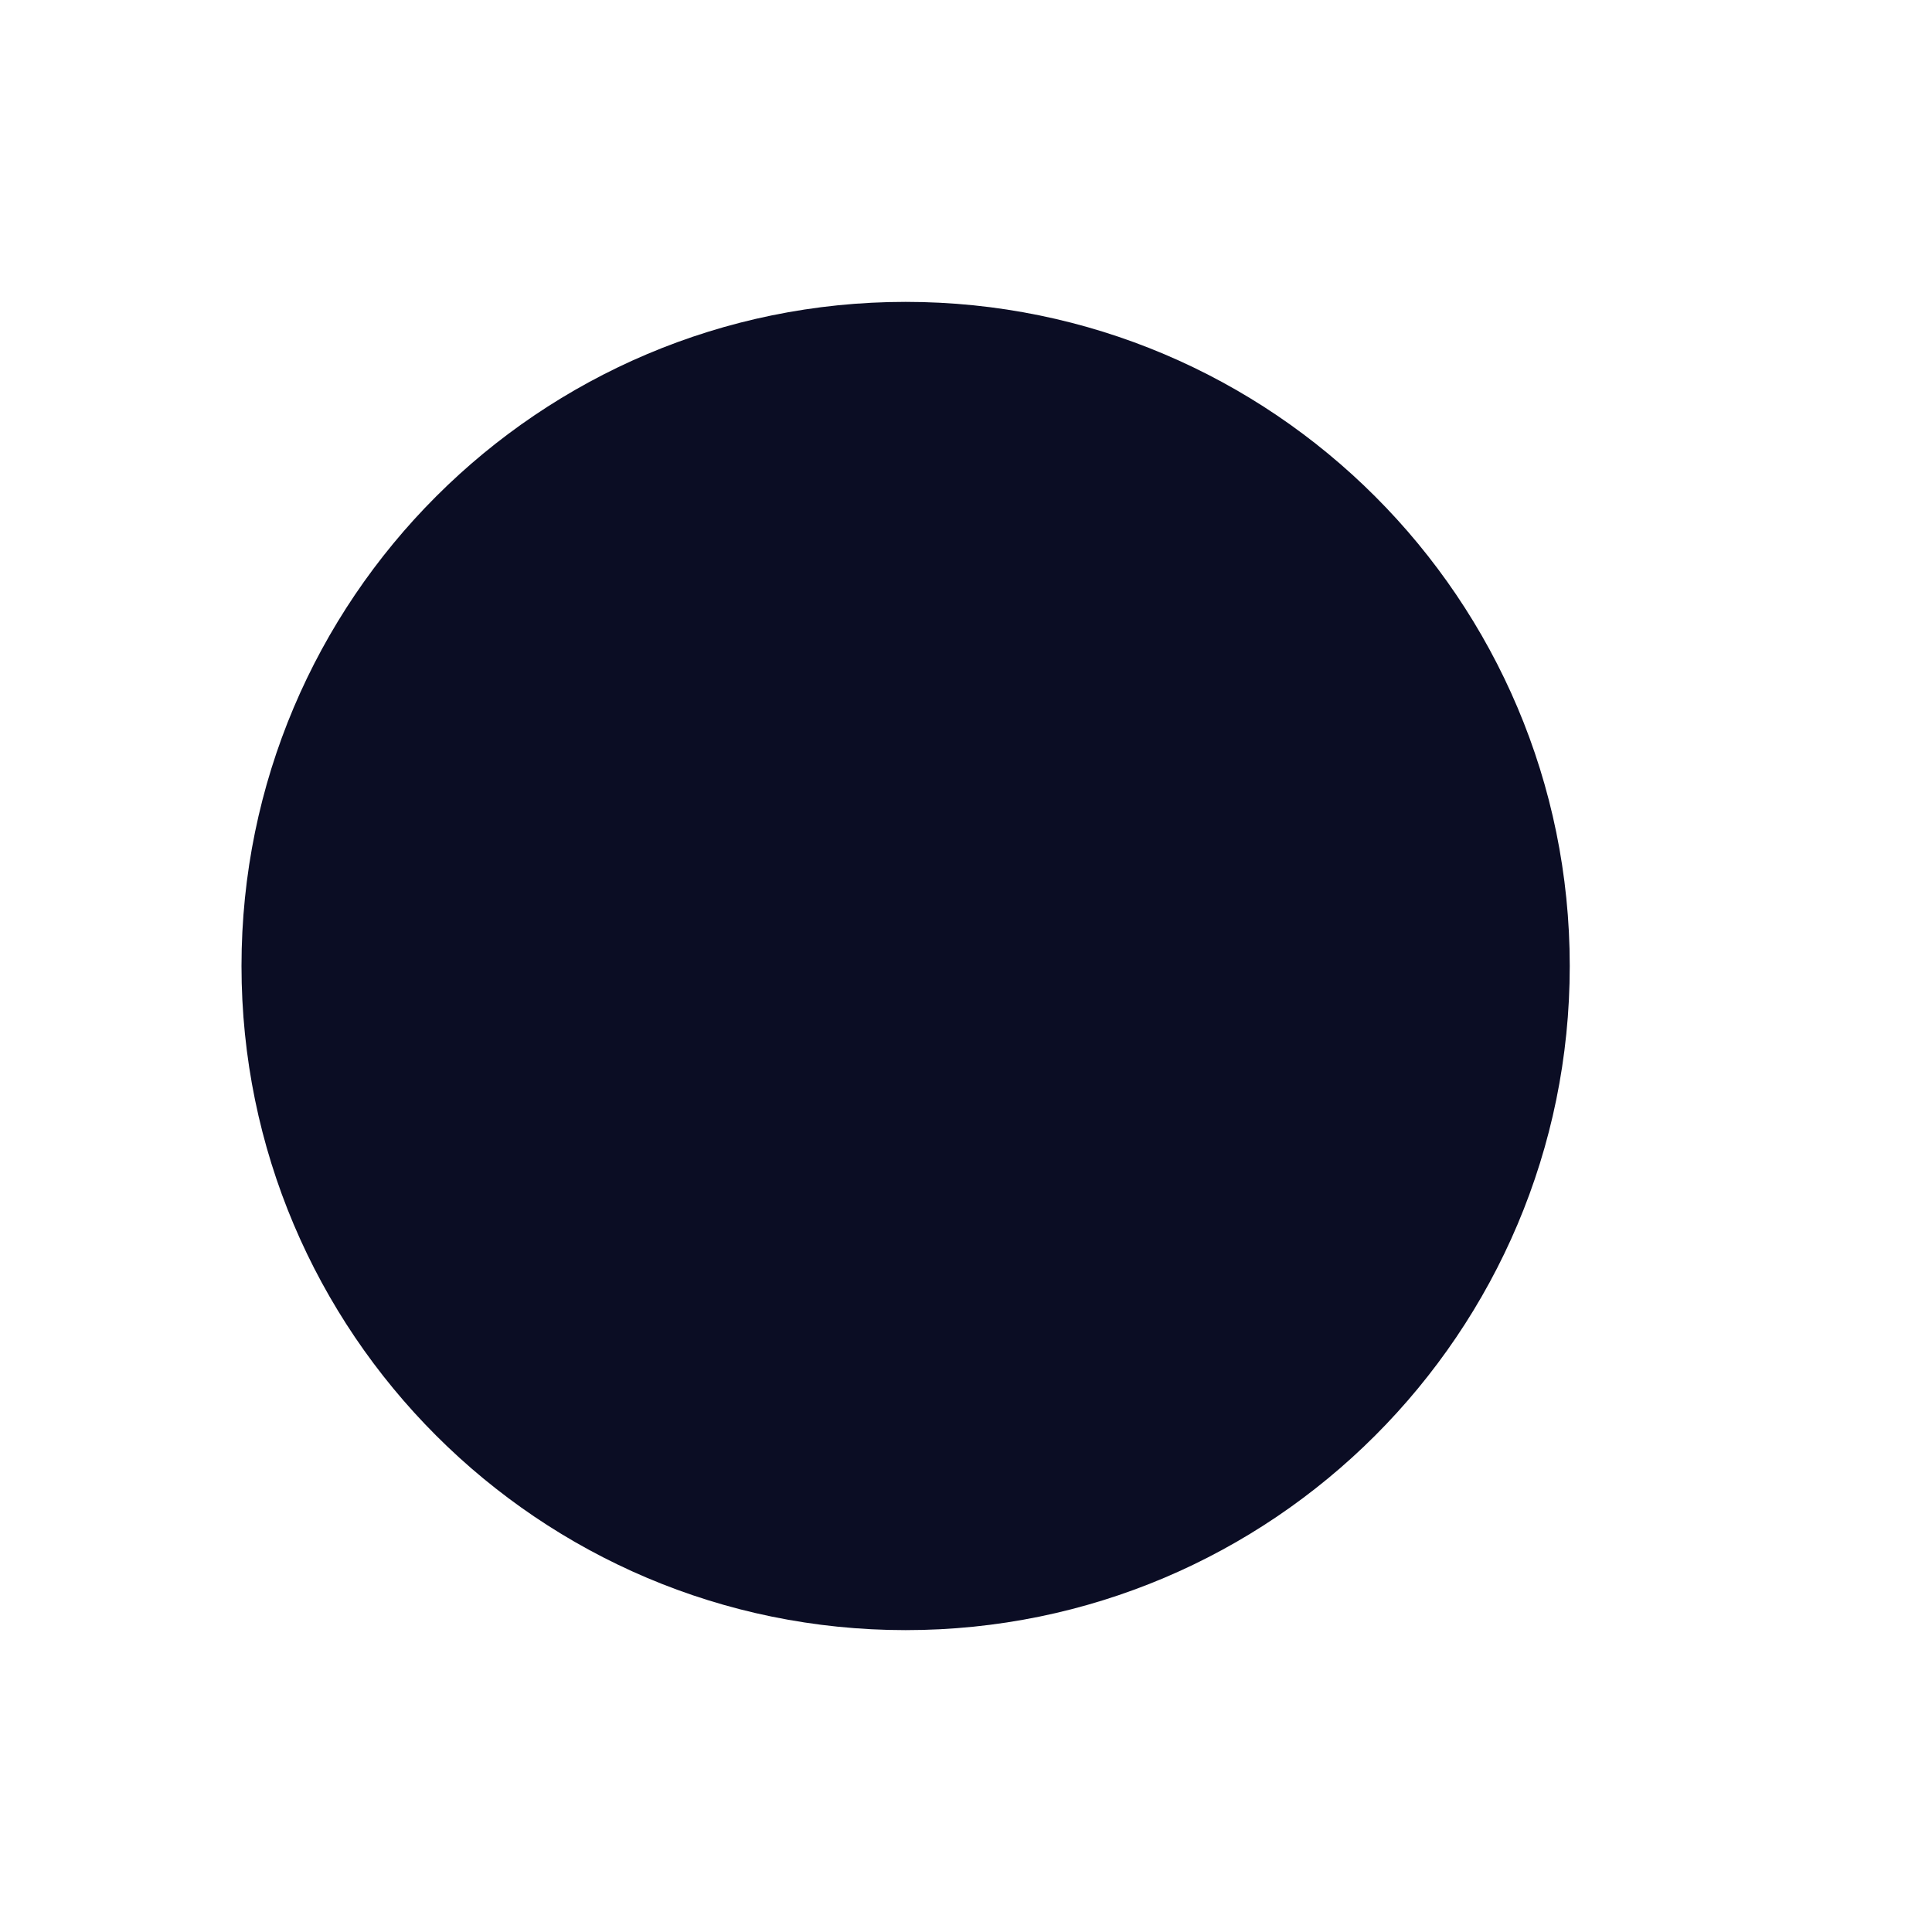
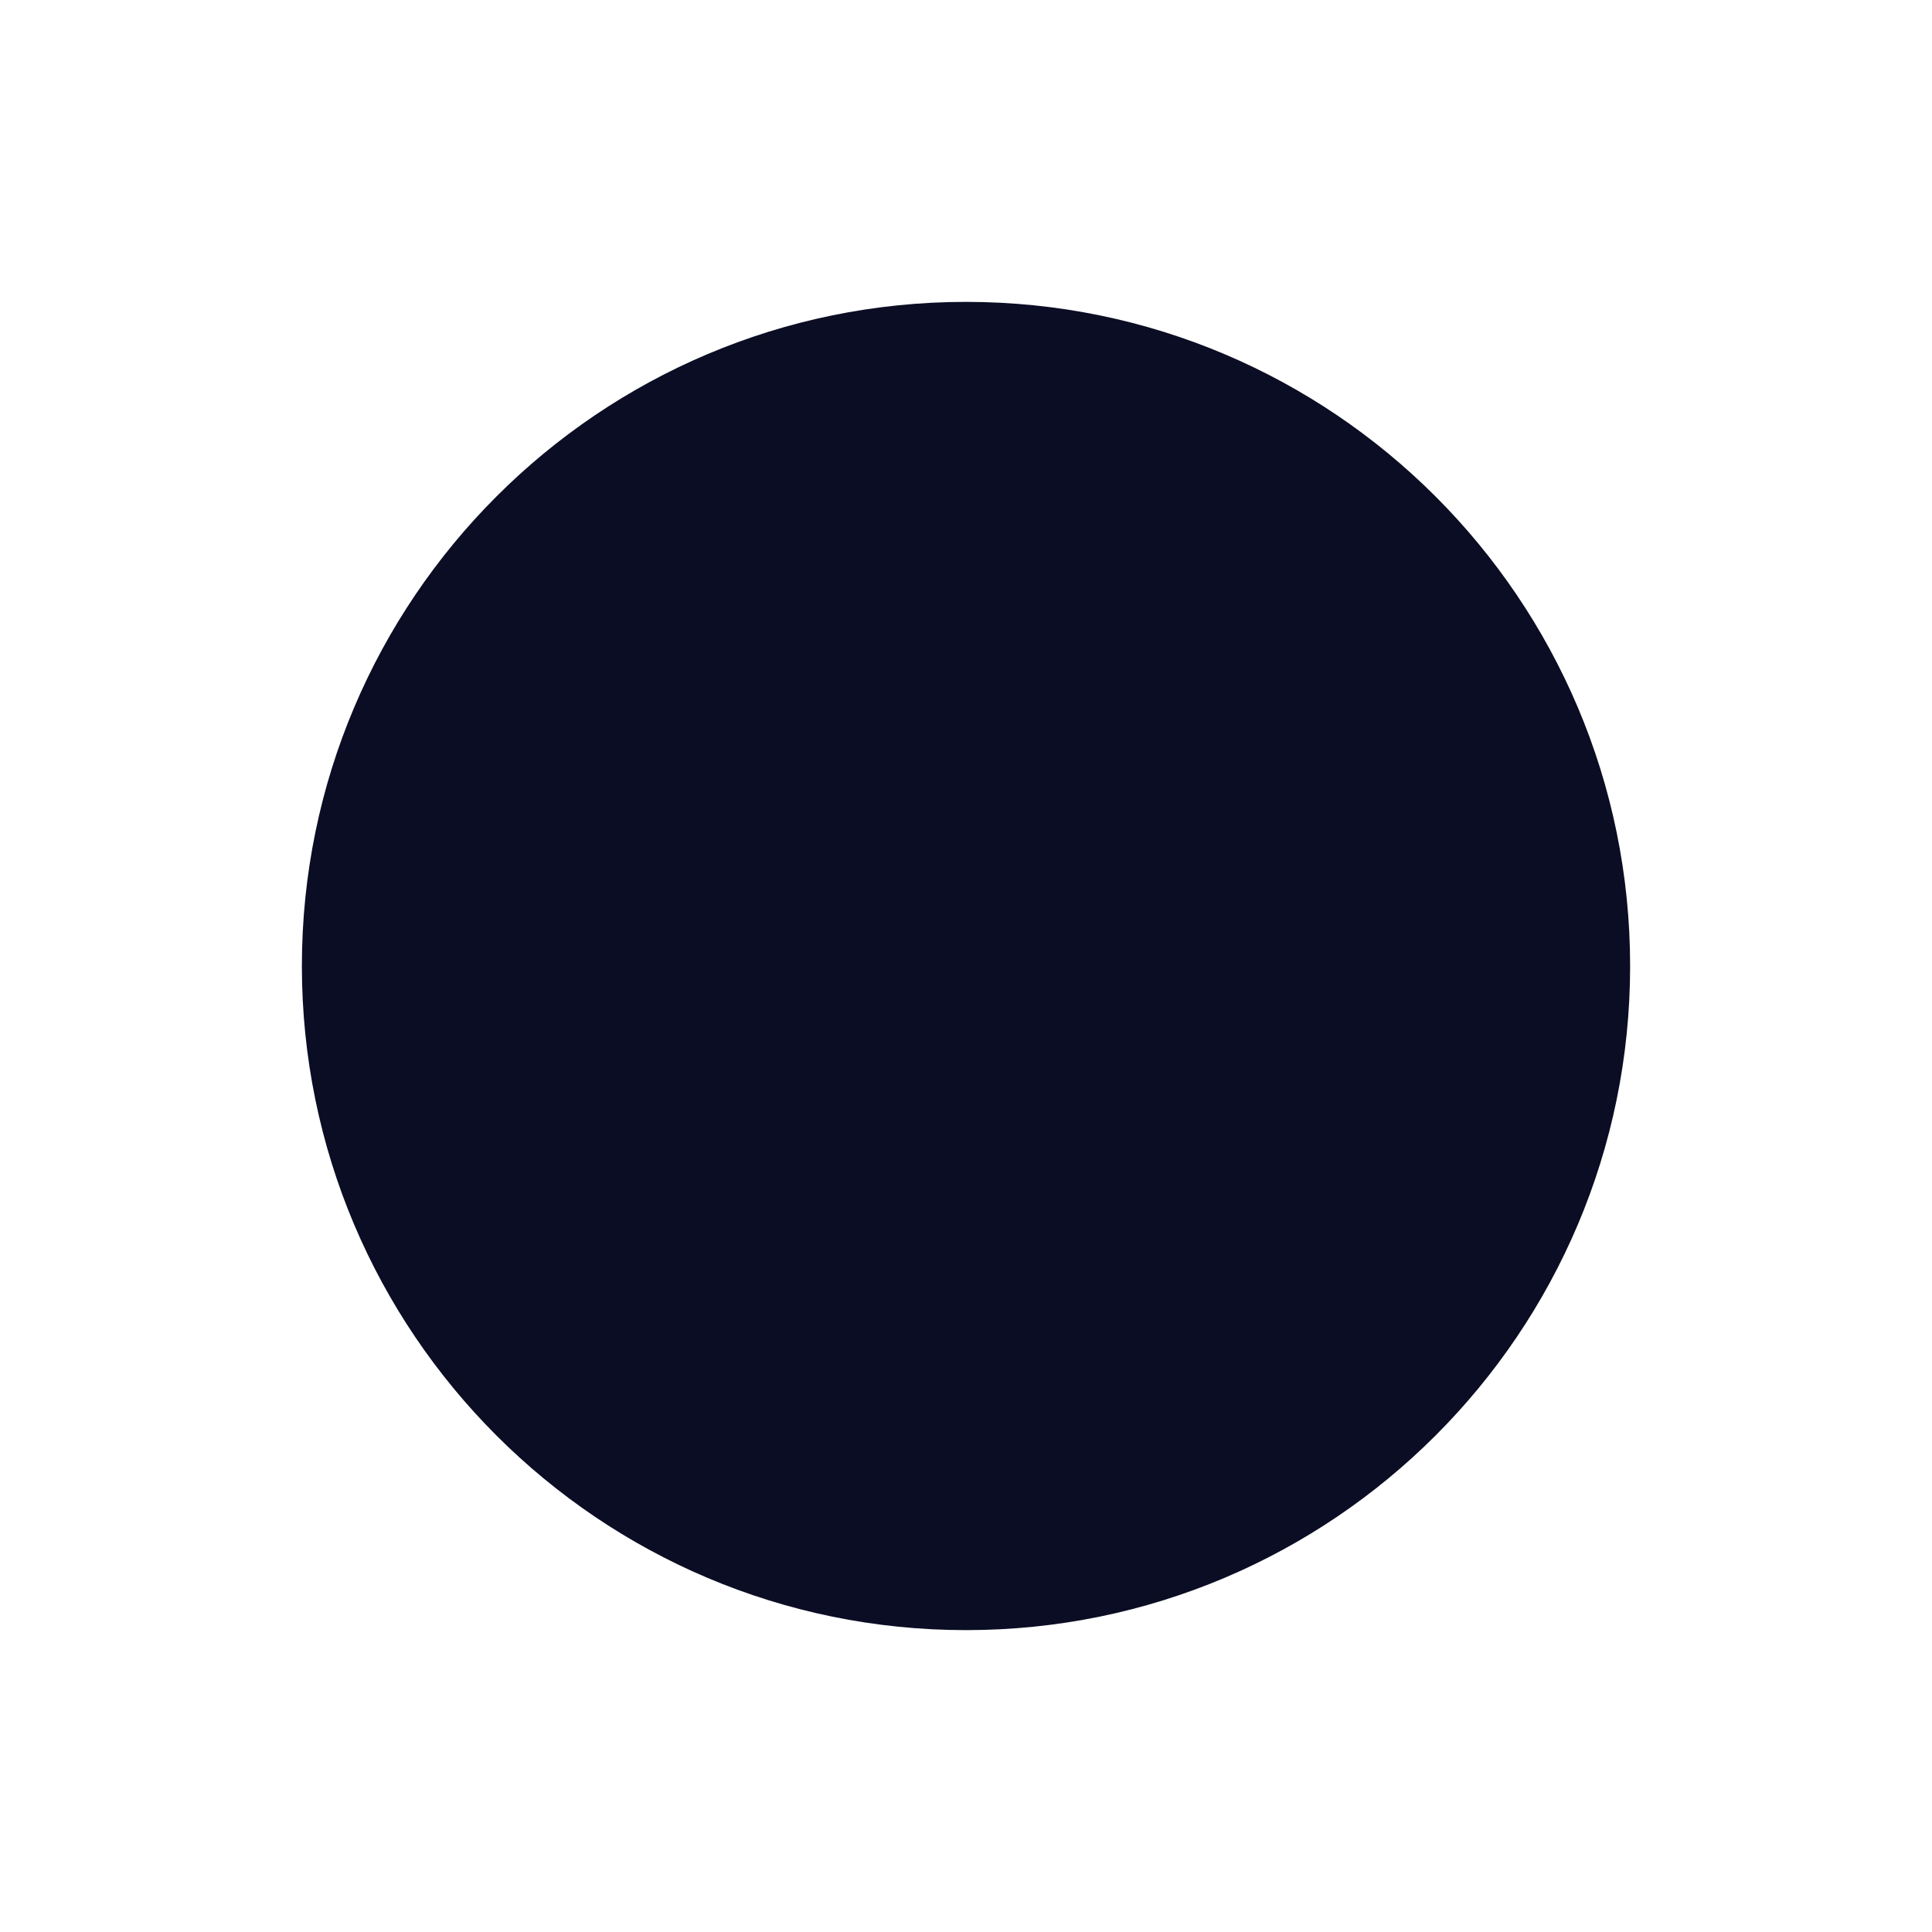
<svg xmlns="http://www.w3.org/2000/svg" version="1.1" width="4px" height="4px">
-   <g transform="matrix(1 0 0 1 -440 -225 )">
-     <path d="M 0.5 2  C 0.5 2.759  1.116 3.375  1.875 3.375  C 2.634 3.375  3.25 2.759  3.25 2  C 3.25 1.241  2.634 0.625  1.875 0.625  C 1.116 0.625  0.5 1.241  0.5 2  Z " fill-rule="nonzero" fill="#0b0d24" stroke="none" transform="matrix(1 0 0 1 440 225 )" />
+   <g transform="matrix(1 0 0 1 -444 -225 )">
+     <path d="M 0.625 2  C 0.625 2.759  1.241 3.375  2 3.375  C 2.759 3.375  3.375 2.759  3.375 2  C 3.375 1.241  2.759 0.625  2 0.625  C 1.241 0.625  0.625 1.241  0.625 2  Z " fill-rule="nonzero" fill="#0b0d24" stroke="none" transform="matrix(1 0 0 1 444 225 )" />
  </g>
</svg>
